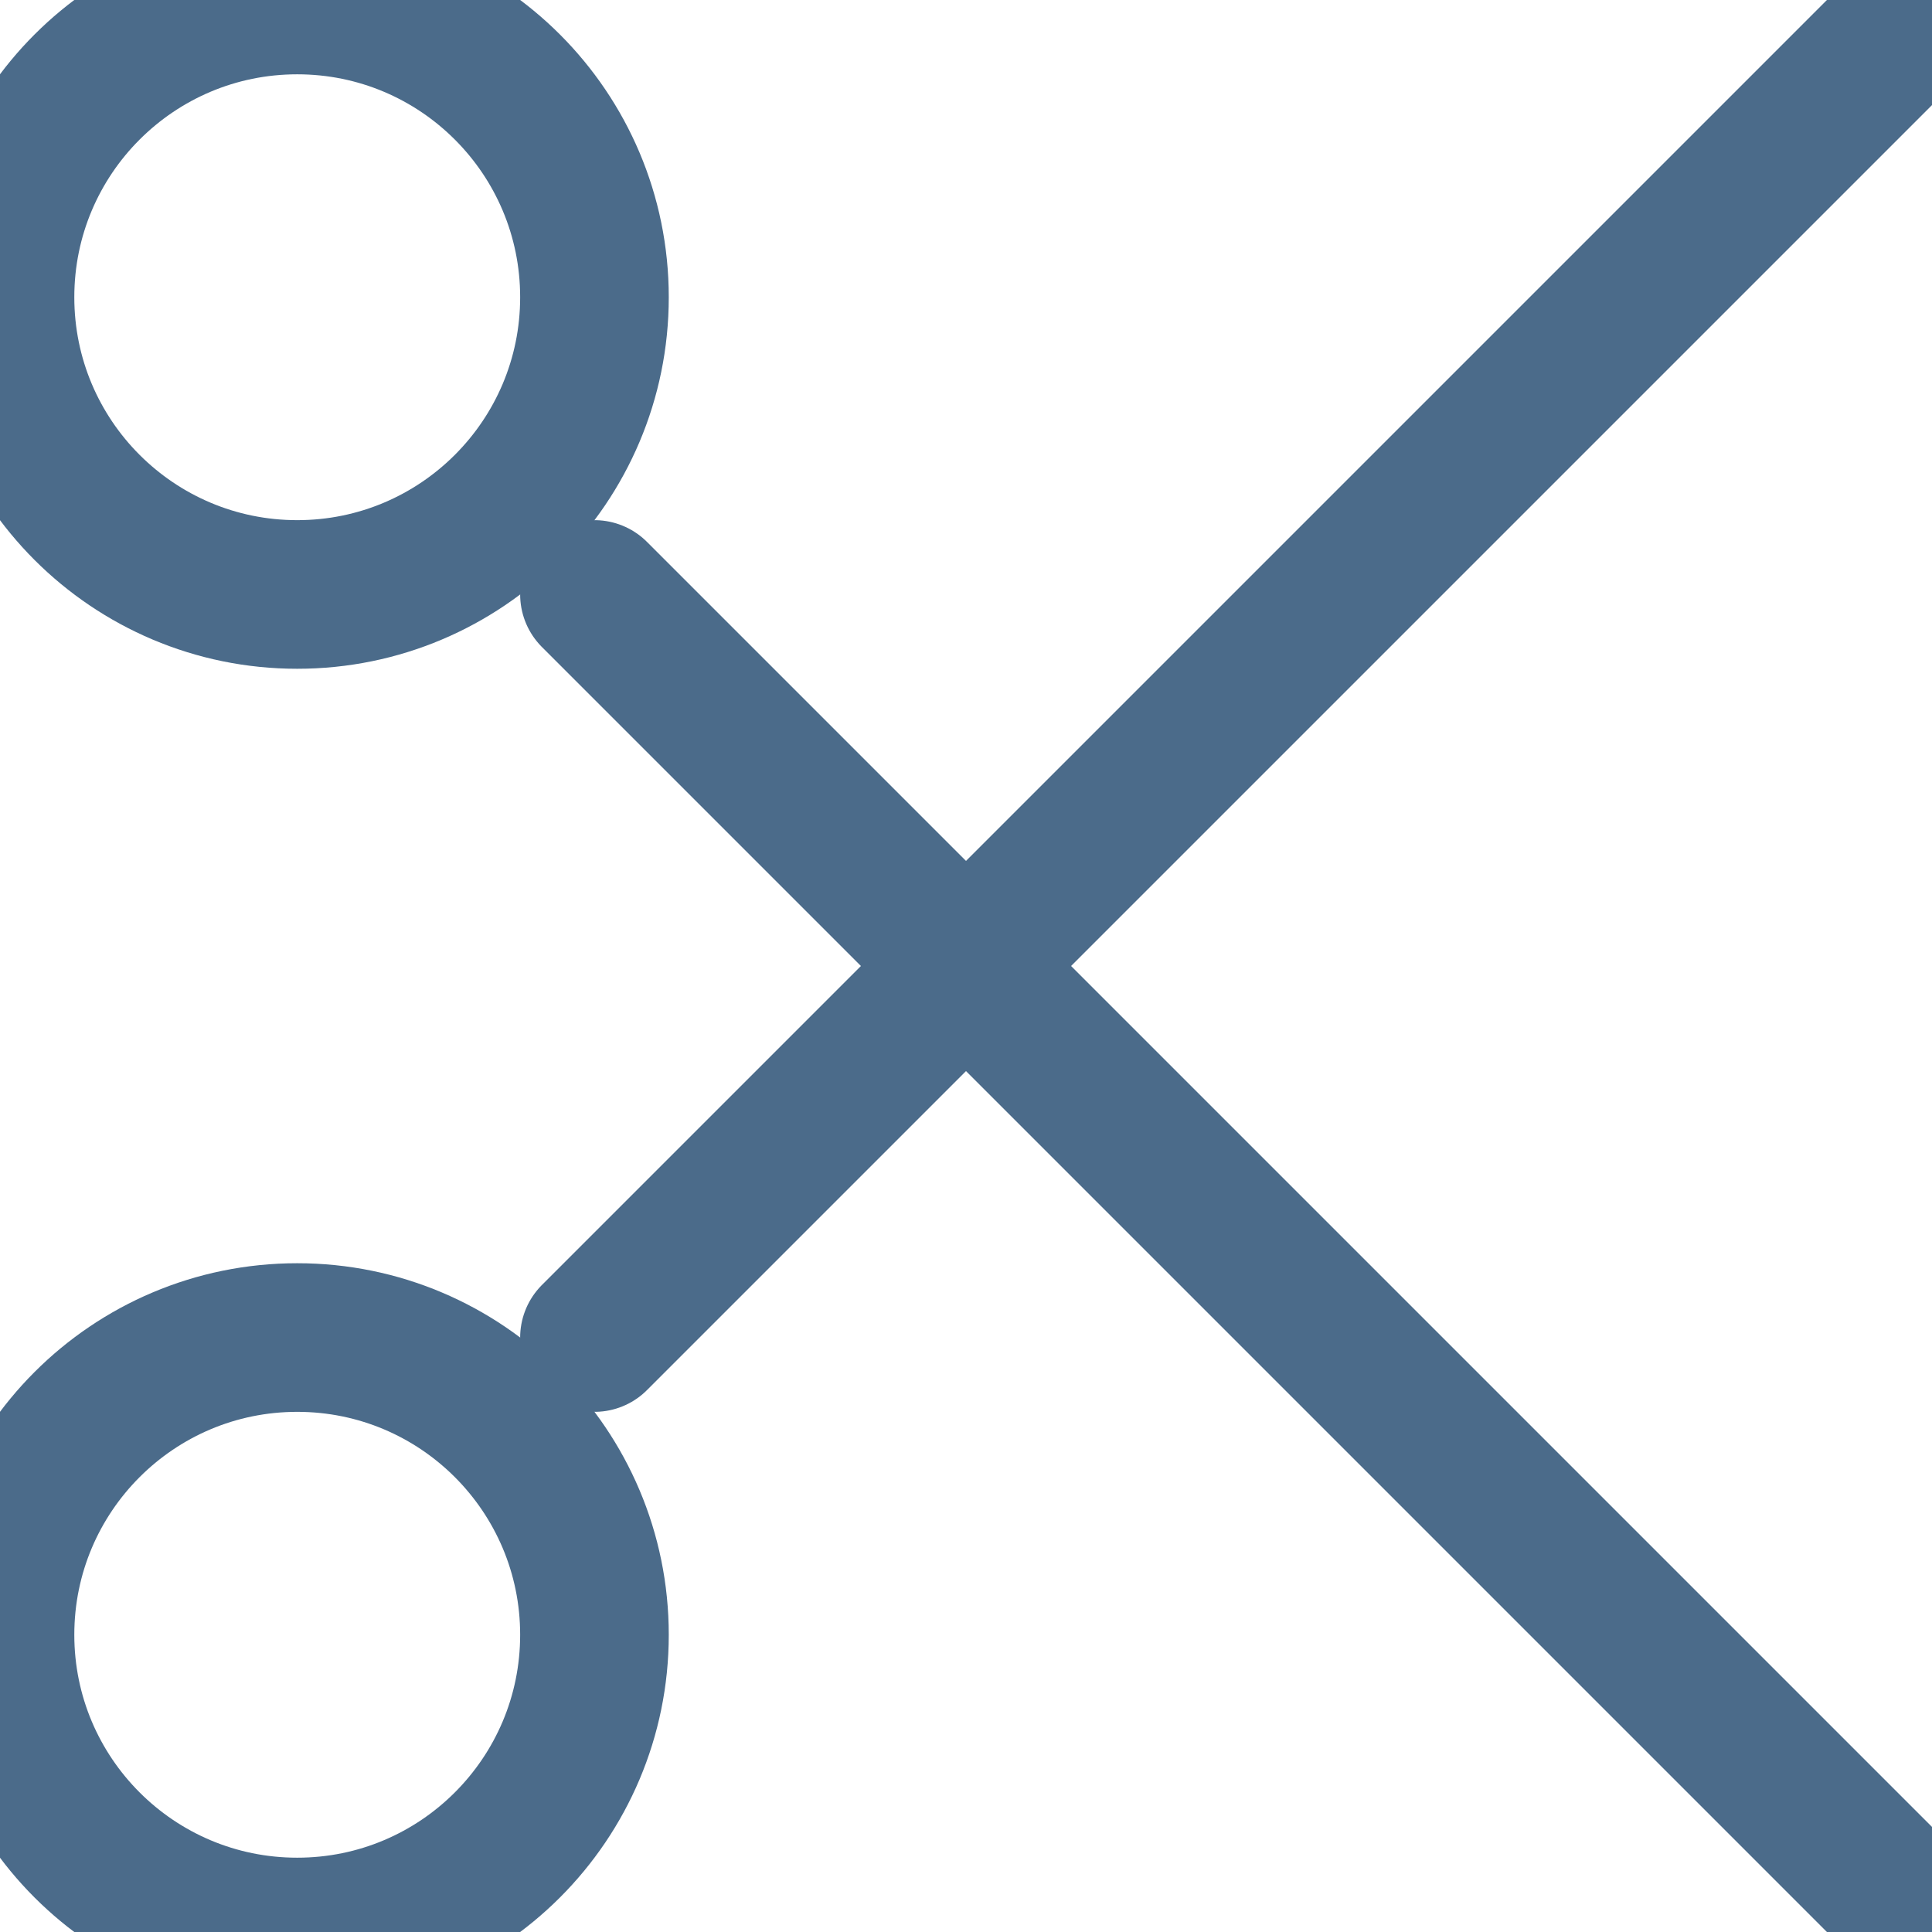
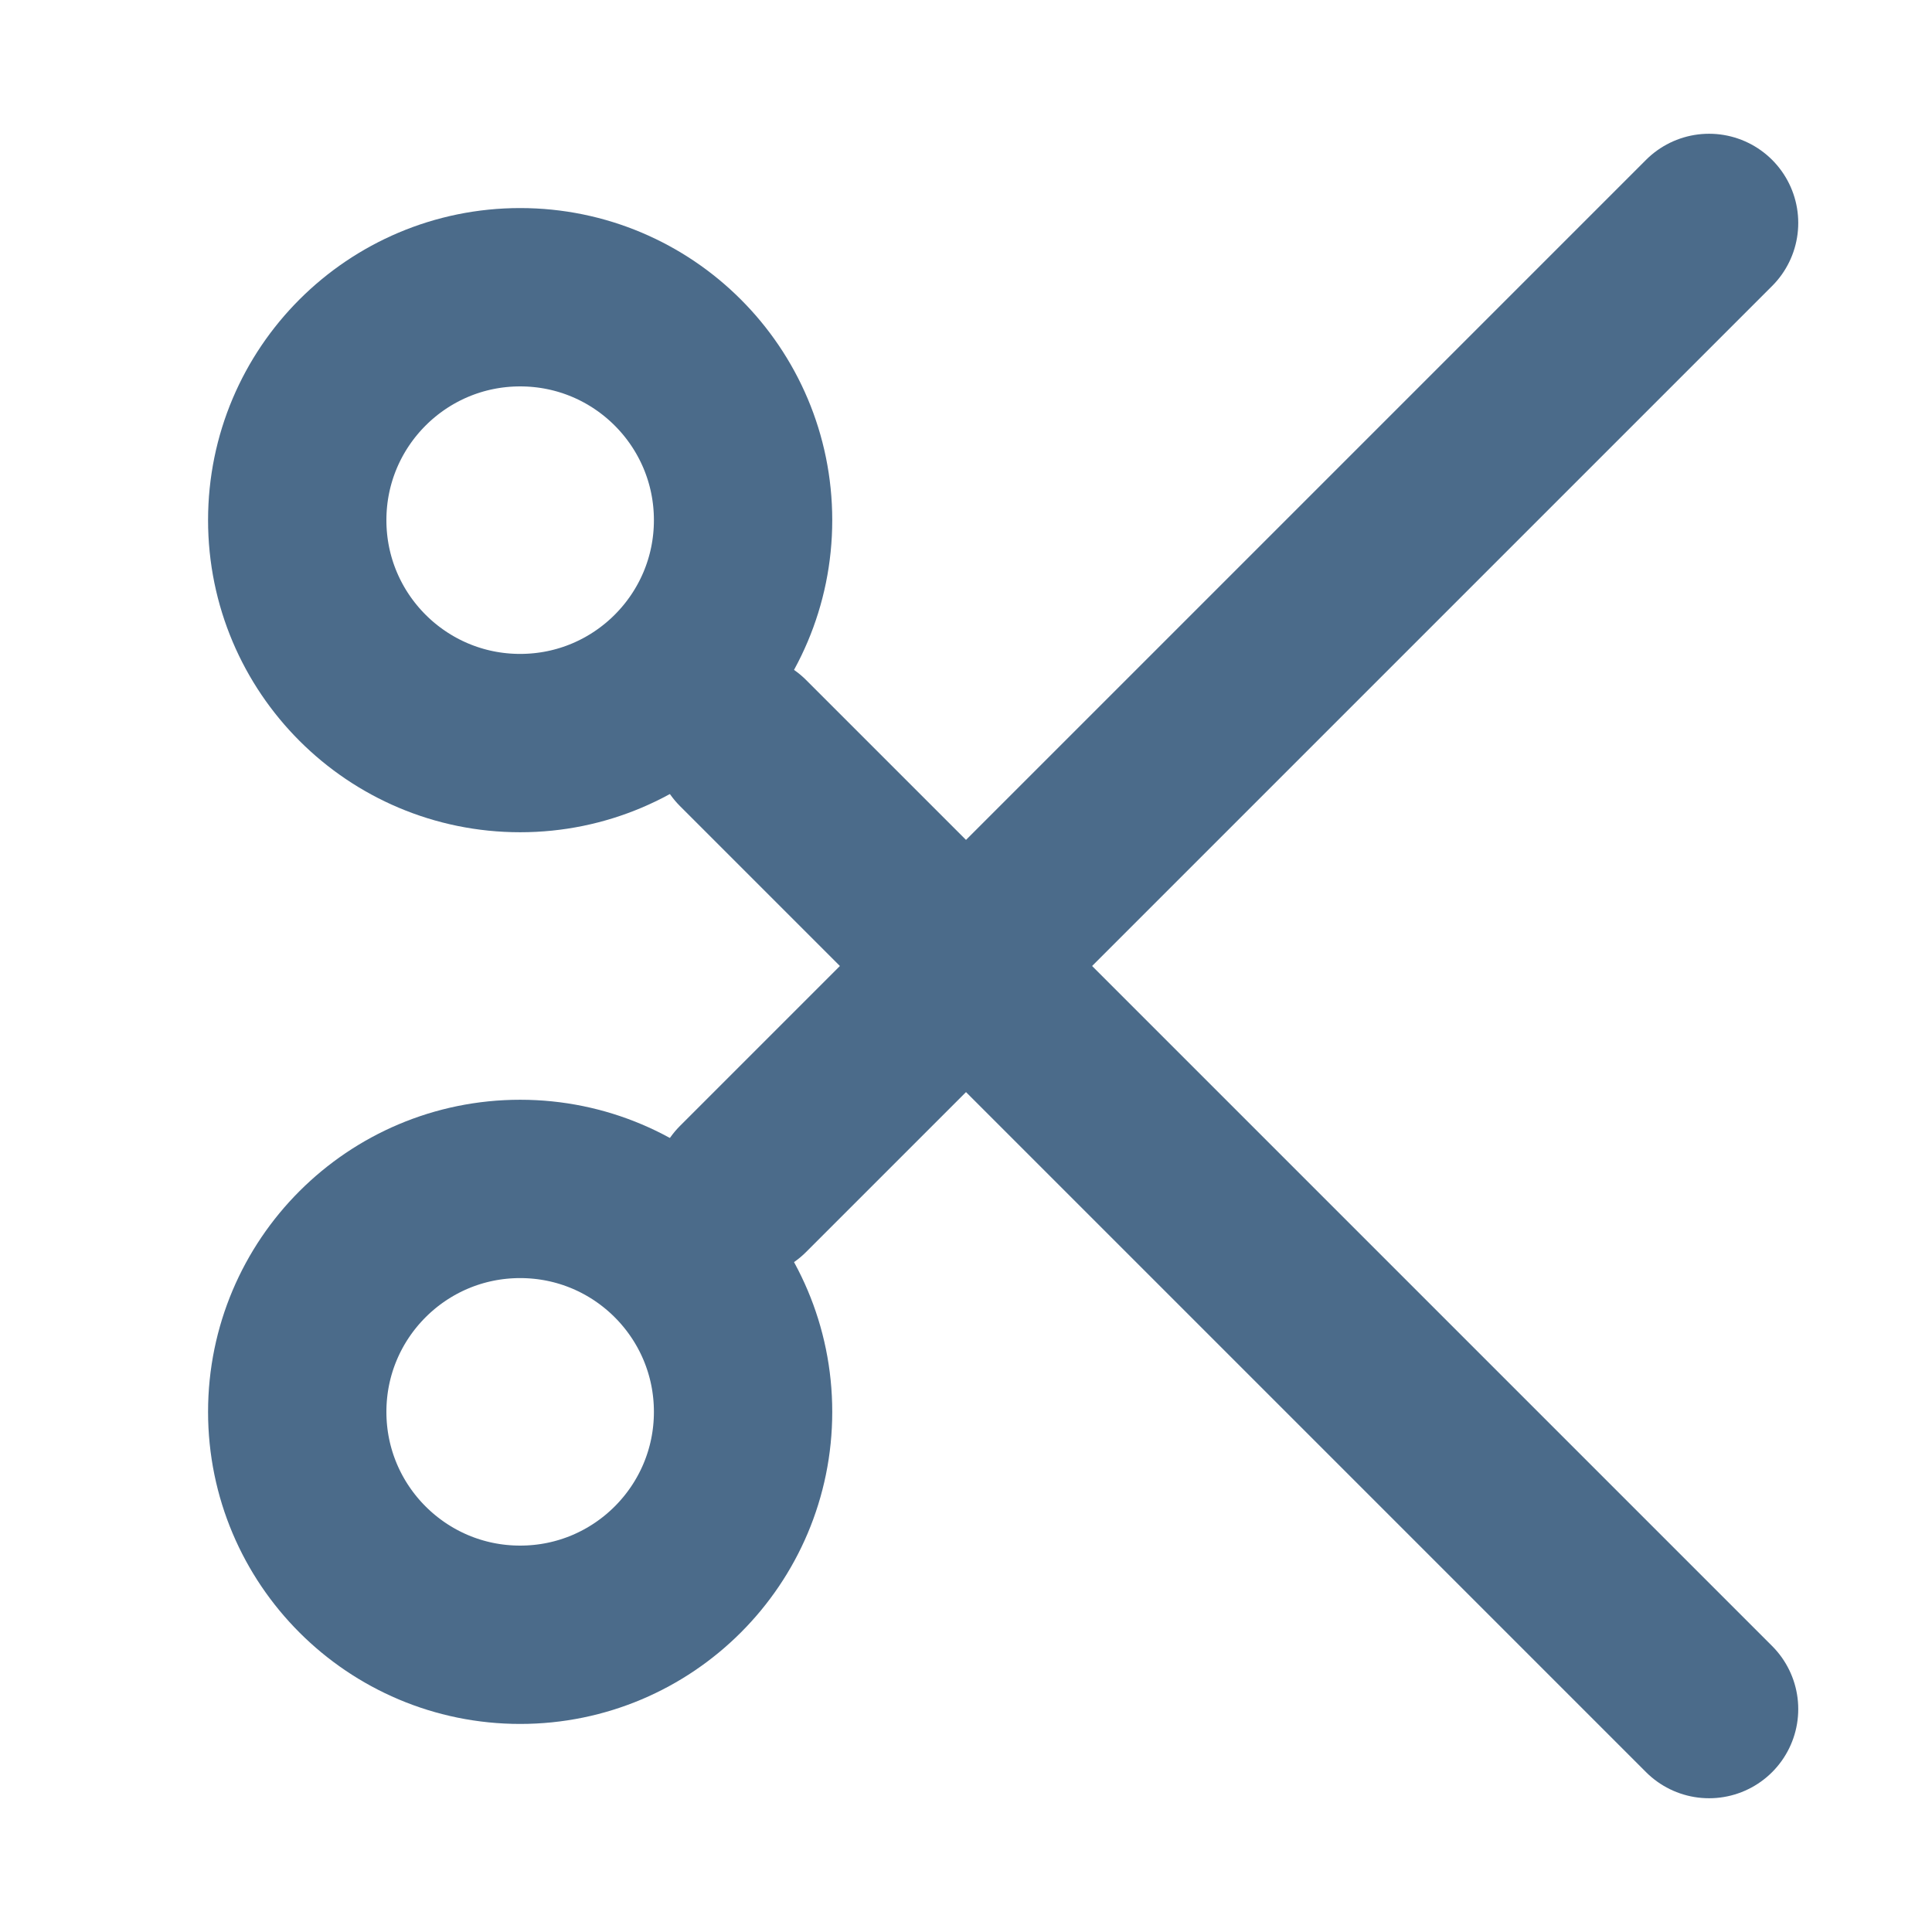
- <svg xmlns="http://www.w3.org/2000/svg" width="13" height="13" viewBox="0 0 13 13" fill="none" stroke="#4b6b8a" stroke-width="1" stroke-linecap="round" stroke-linejoin="round">
-   <circle cx="2" cy="2" r="2" />
-   <circle cx="2" cy="11" r="2" />
-   <line x1="13" y1="0" x2="4" y2="9" />
-   <line x1="4" y1="4" x2="13" y2="13" />
+ <svg xmlns="http://www.w3.org/2000/svg" width="13" height="13" viewBox="0 0 13 13" fill="none" stroke="#4b6b8a" stroke-width="1.2" stroke-linecap="round" stroke-linejoin="round">
+   <circle cx="3.5" cy="3.5" r="1.5" />
+   <circle cx="3.5" cy="9.5" r="1.5" />
+   <line x1="11.5" y1="1.5" x2="5" y2="8" />
+   <line x1="5" y1="5" x2="11.5" y2="11.5" />
</svg>
